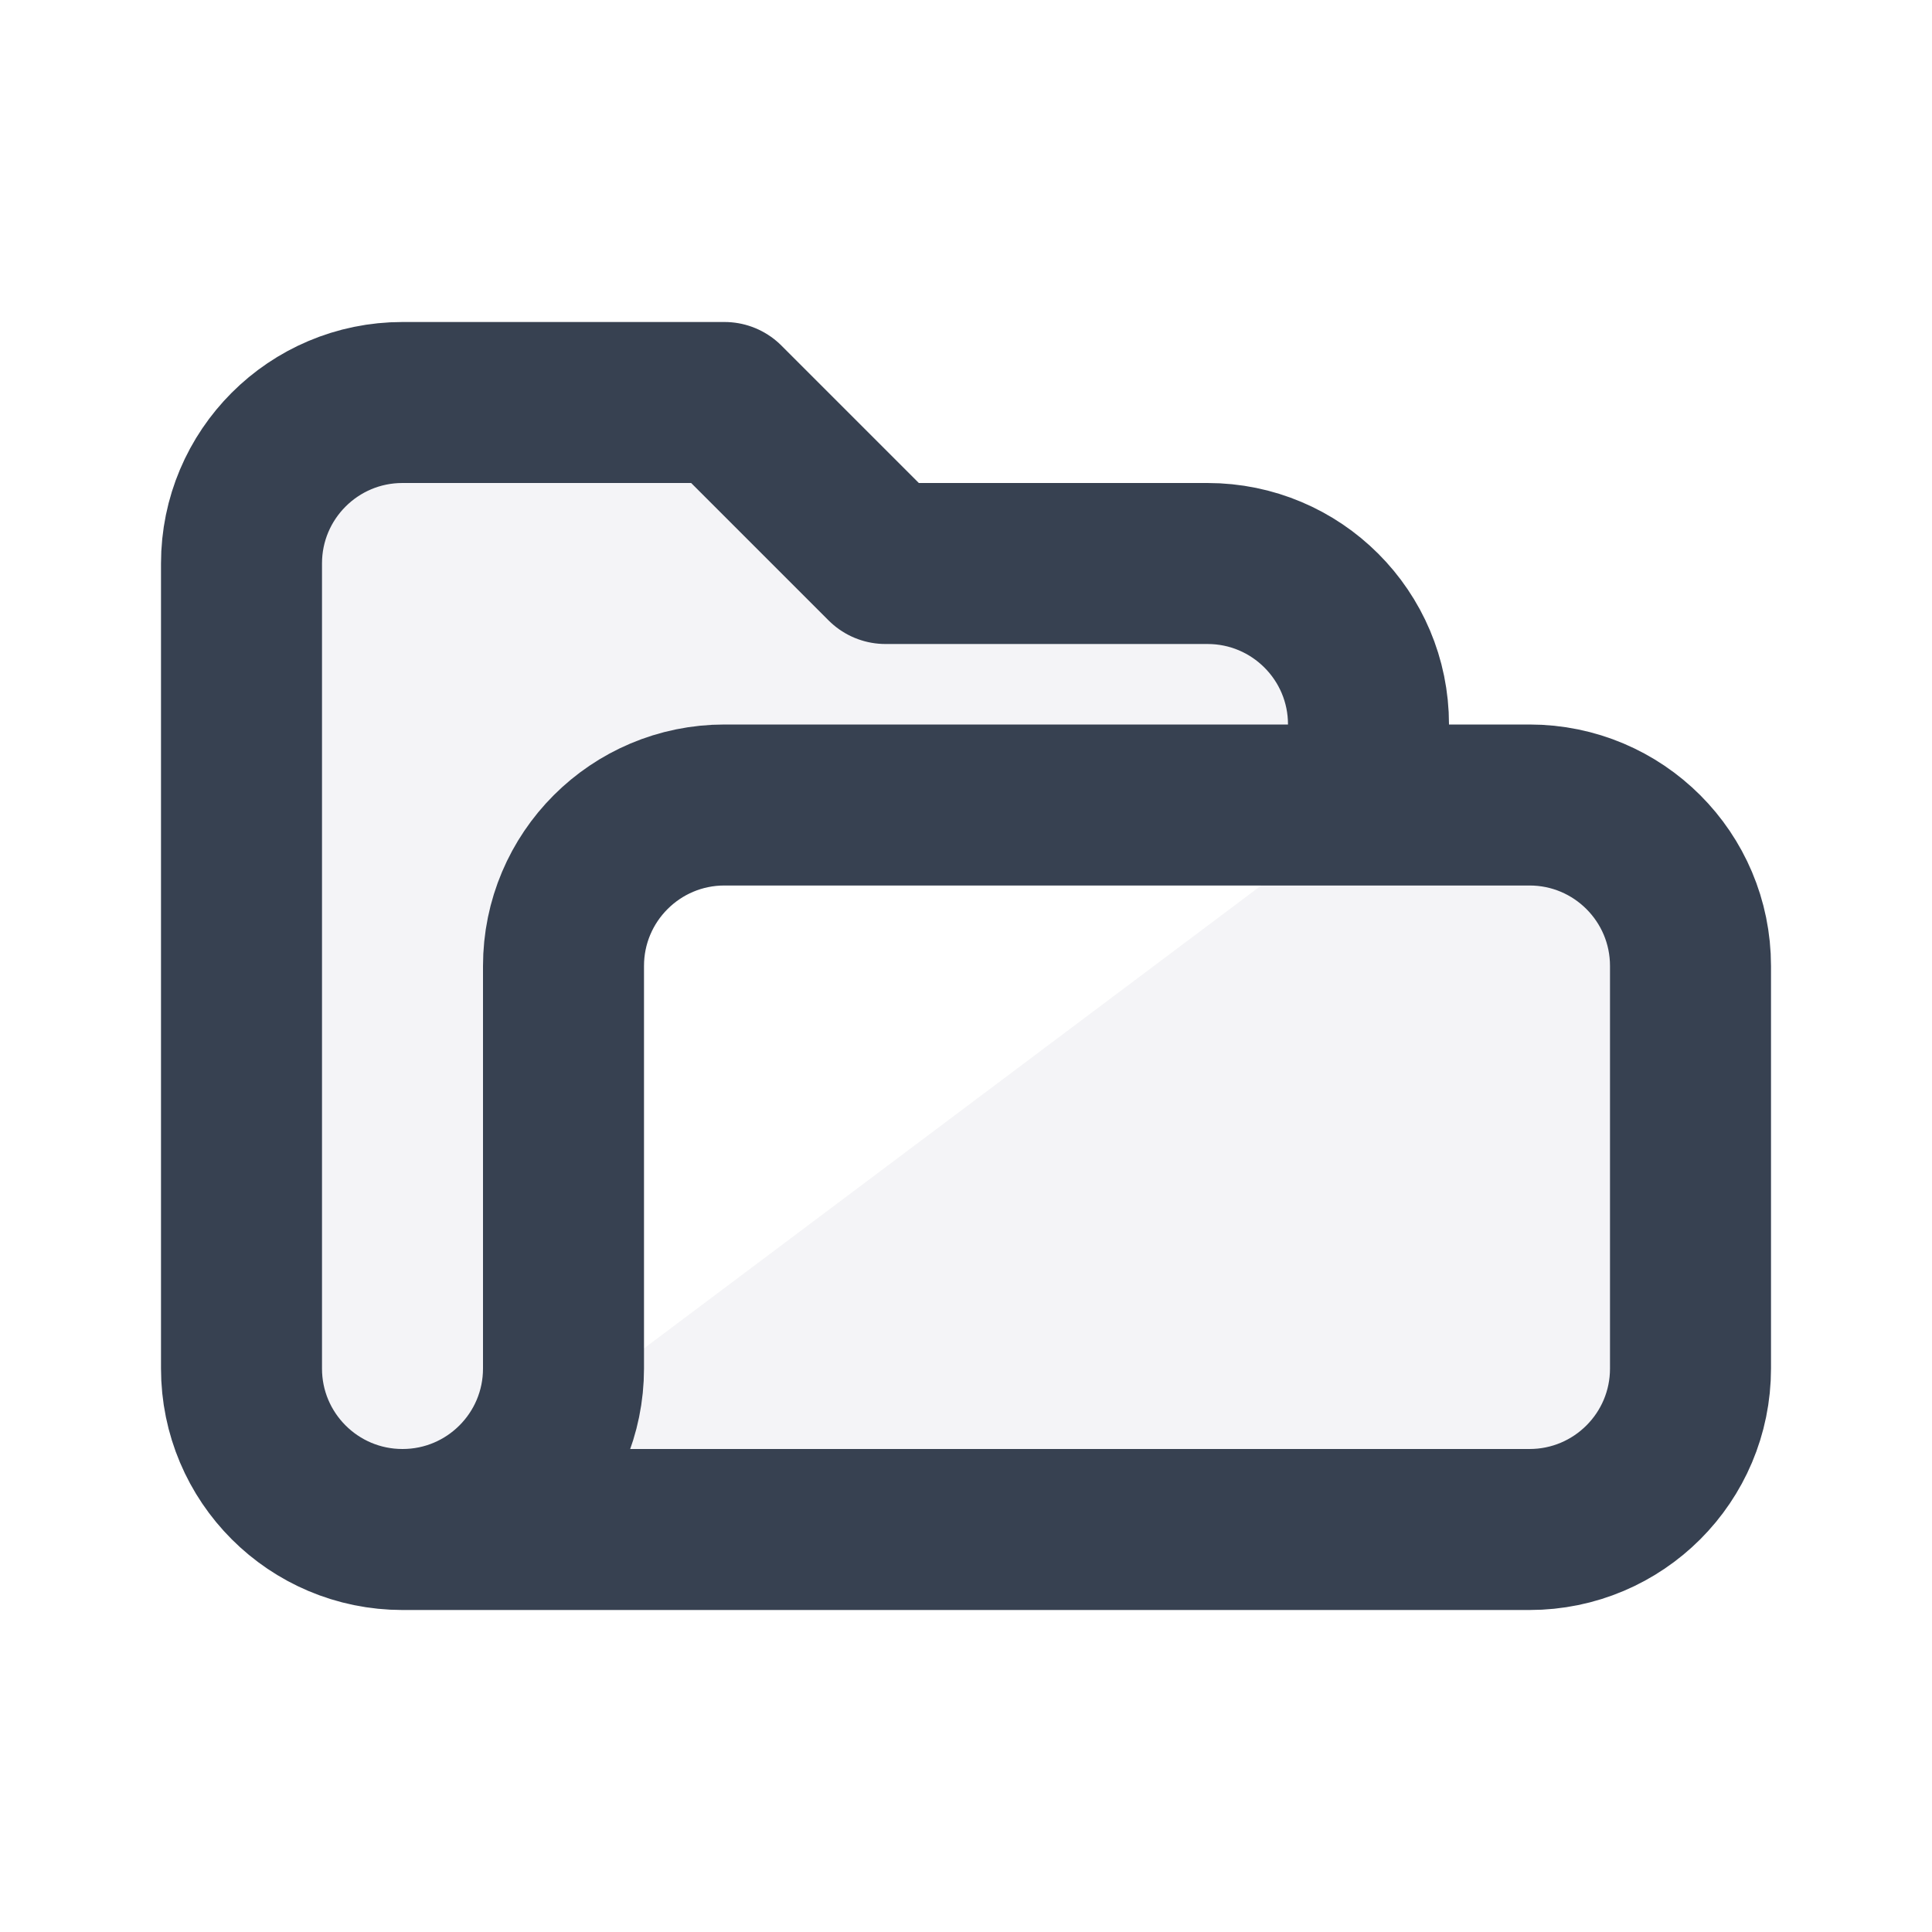
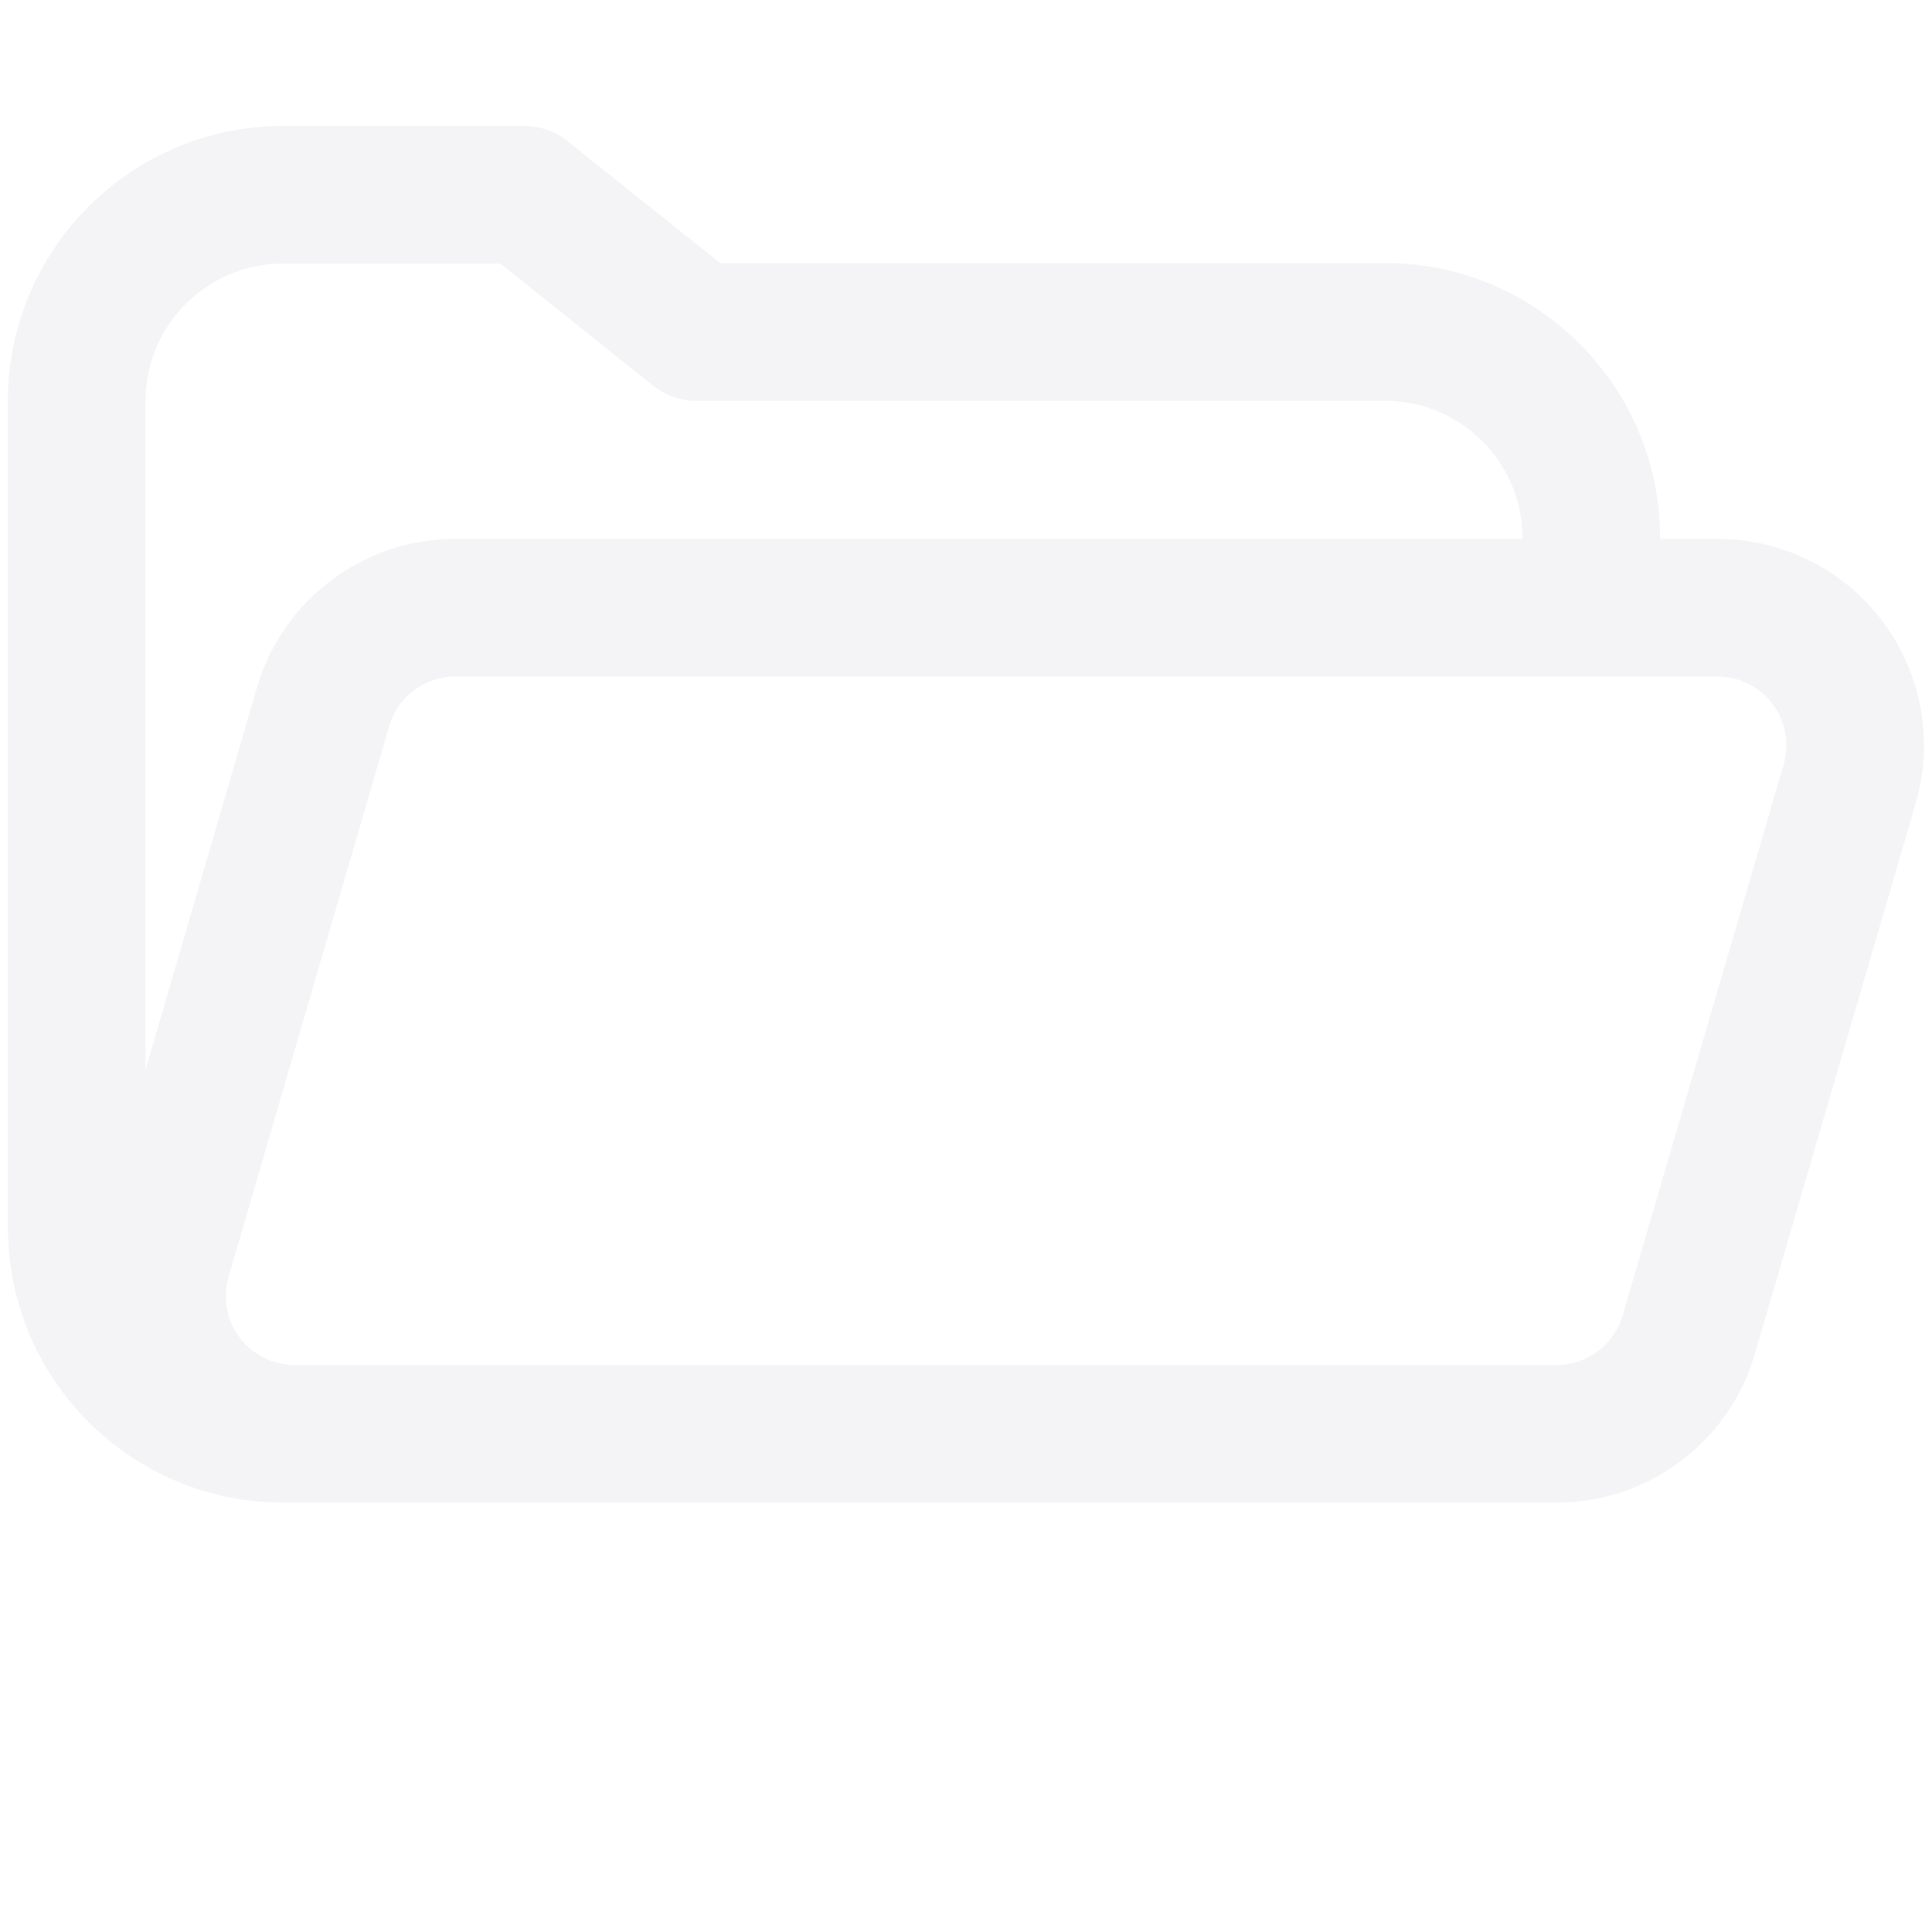
- <svg xmlns="http://www.w3.org/2000/svg" width="24" height="24" viewBox="0 0 24 24" fill="#f4f4f7">
-   <path d="M5 19C3.895 19 3 18.105 3 17V7C3 5.895 3.895 5 5 5H9L11 7H15C16.105 7 17 7.895 17 9V10M5 19H19C20.105 19 21 18.105 21 17V12C21 10.895 20.105 10 19 10H9C7.895 10 7 10.895 7 12V17C7 18.105 6.105 19 5 19Z" stroke="#374151" stroke-width="2" stroke-linecap="round" stroke-linejoin="round" />
+ <svg xmlns="http://www.w3.org/2000/svg" width="16" height="16" viewBox="0 0 16 16" fill="#f4f4f7" fill-opacity="context-fill-opacity">
+   <path d="M13.749 4.463v-.004a2.28 2.28 0 00-2.28-2.281H5.964l-1.265-1.01a.568.568 0 00-.356-.125H2.345a2.28 2.28 0 00-2.28 2.28v6.841a2.28 2.28 0 002.28 2.28h10.546a1.71 1.71 0 001.642-1.231l1.332-4.56a1.71 1.71 0 00-1.641-2.19h-.475zM2.345 2.183h1.799l1.264 1.011a.572.572 0 00.356.125h5.705c.63 0 1.14.51 1.14 1.14v.004H3.77c-.76 0-1.429.502-1.642 1.231L1.205 8.86V3.323c0-.63.51-1.14 1.14-1.14zm.878 3.831a.57.57 0 01.547-.411h10.454a.57.57 0 01.547.73l-1.333 4.561a.57.57 0 01-.547.41H2.44a.57.57 0 01-.547-.73l1.33-4.56z" />
</svg>
